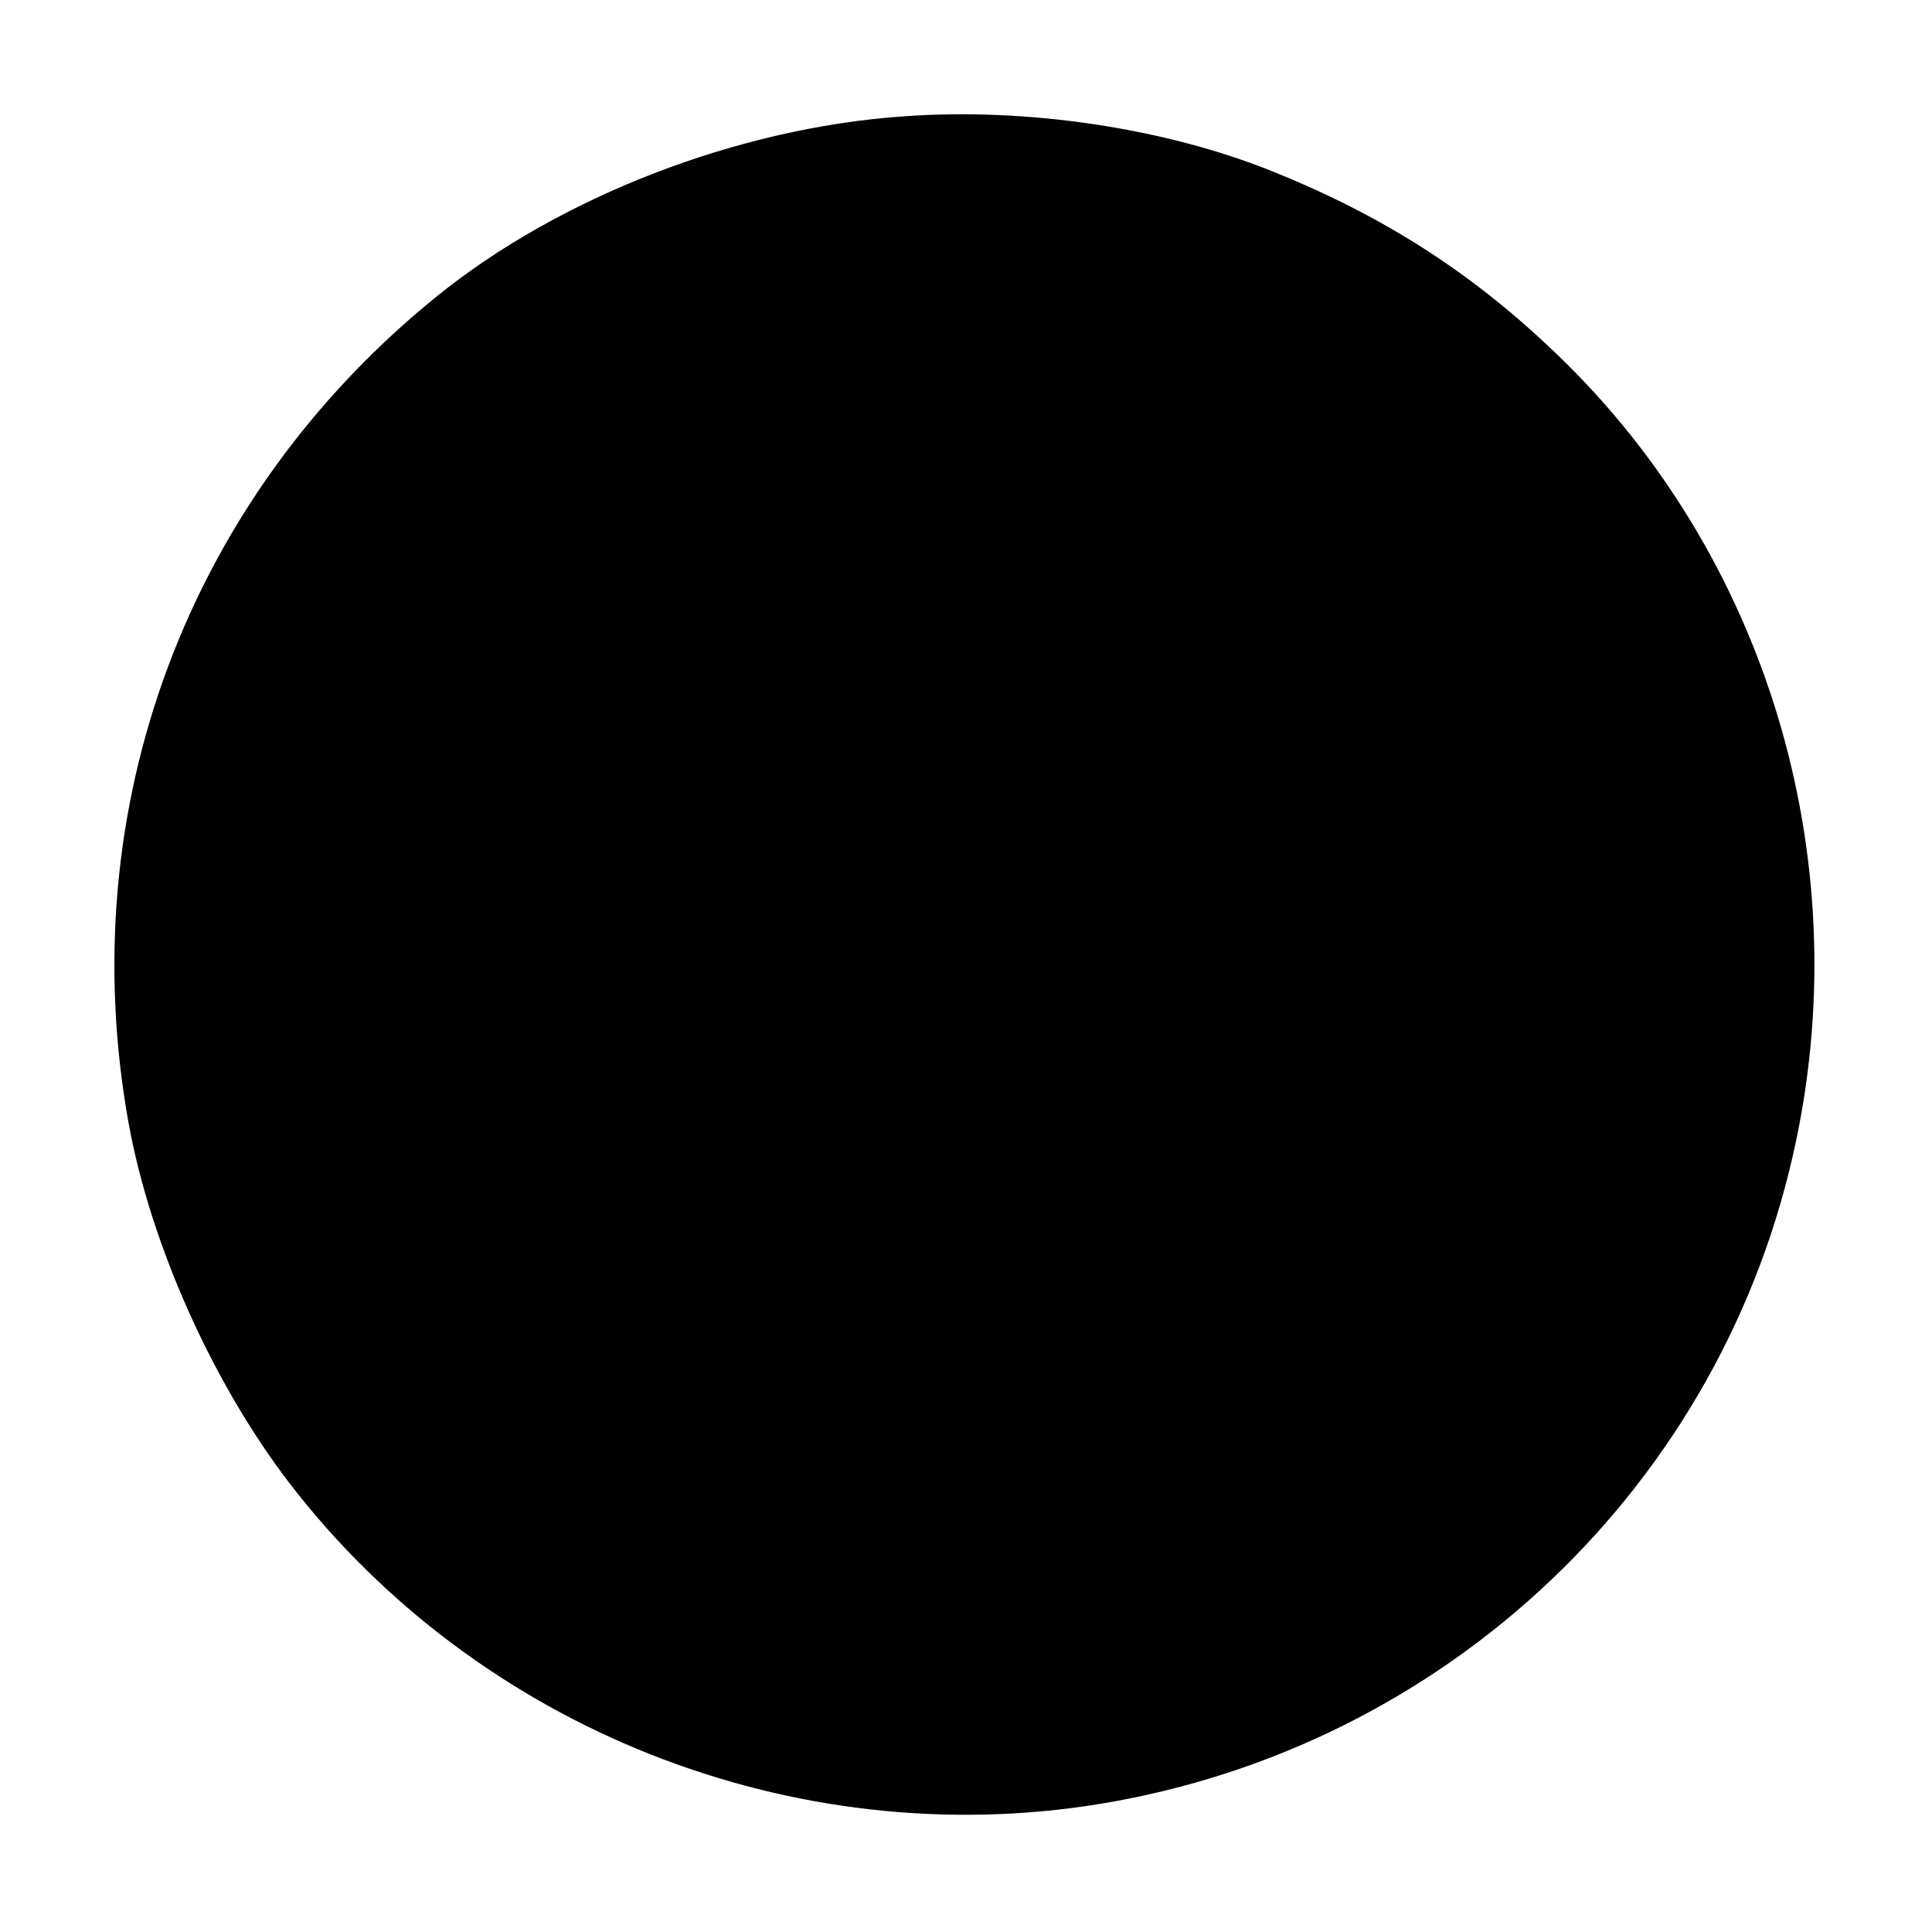
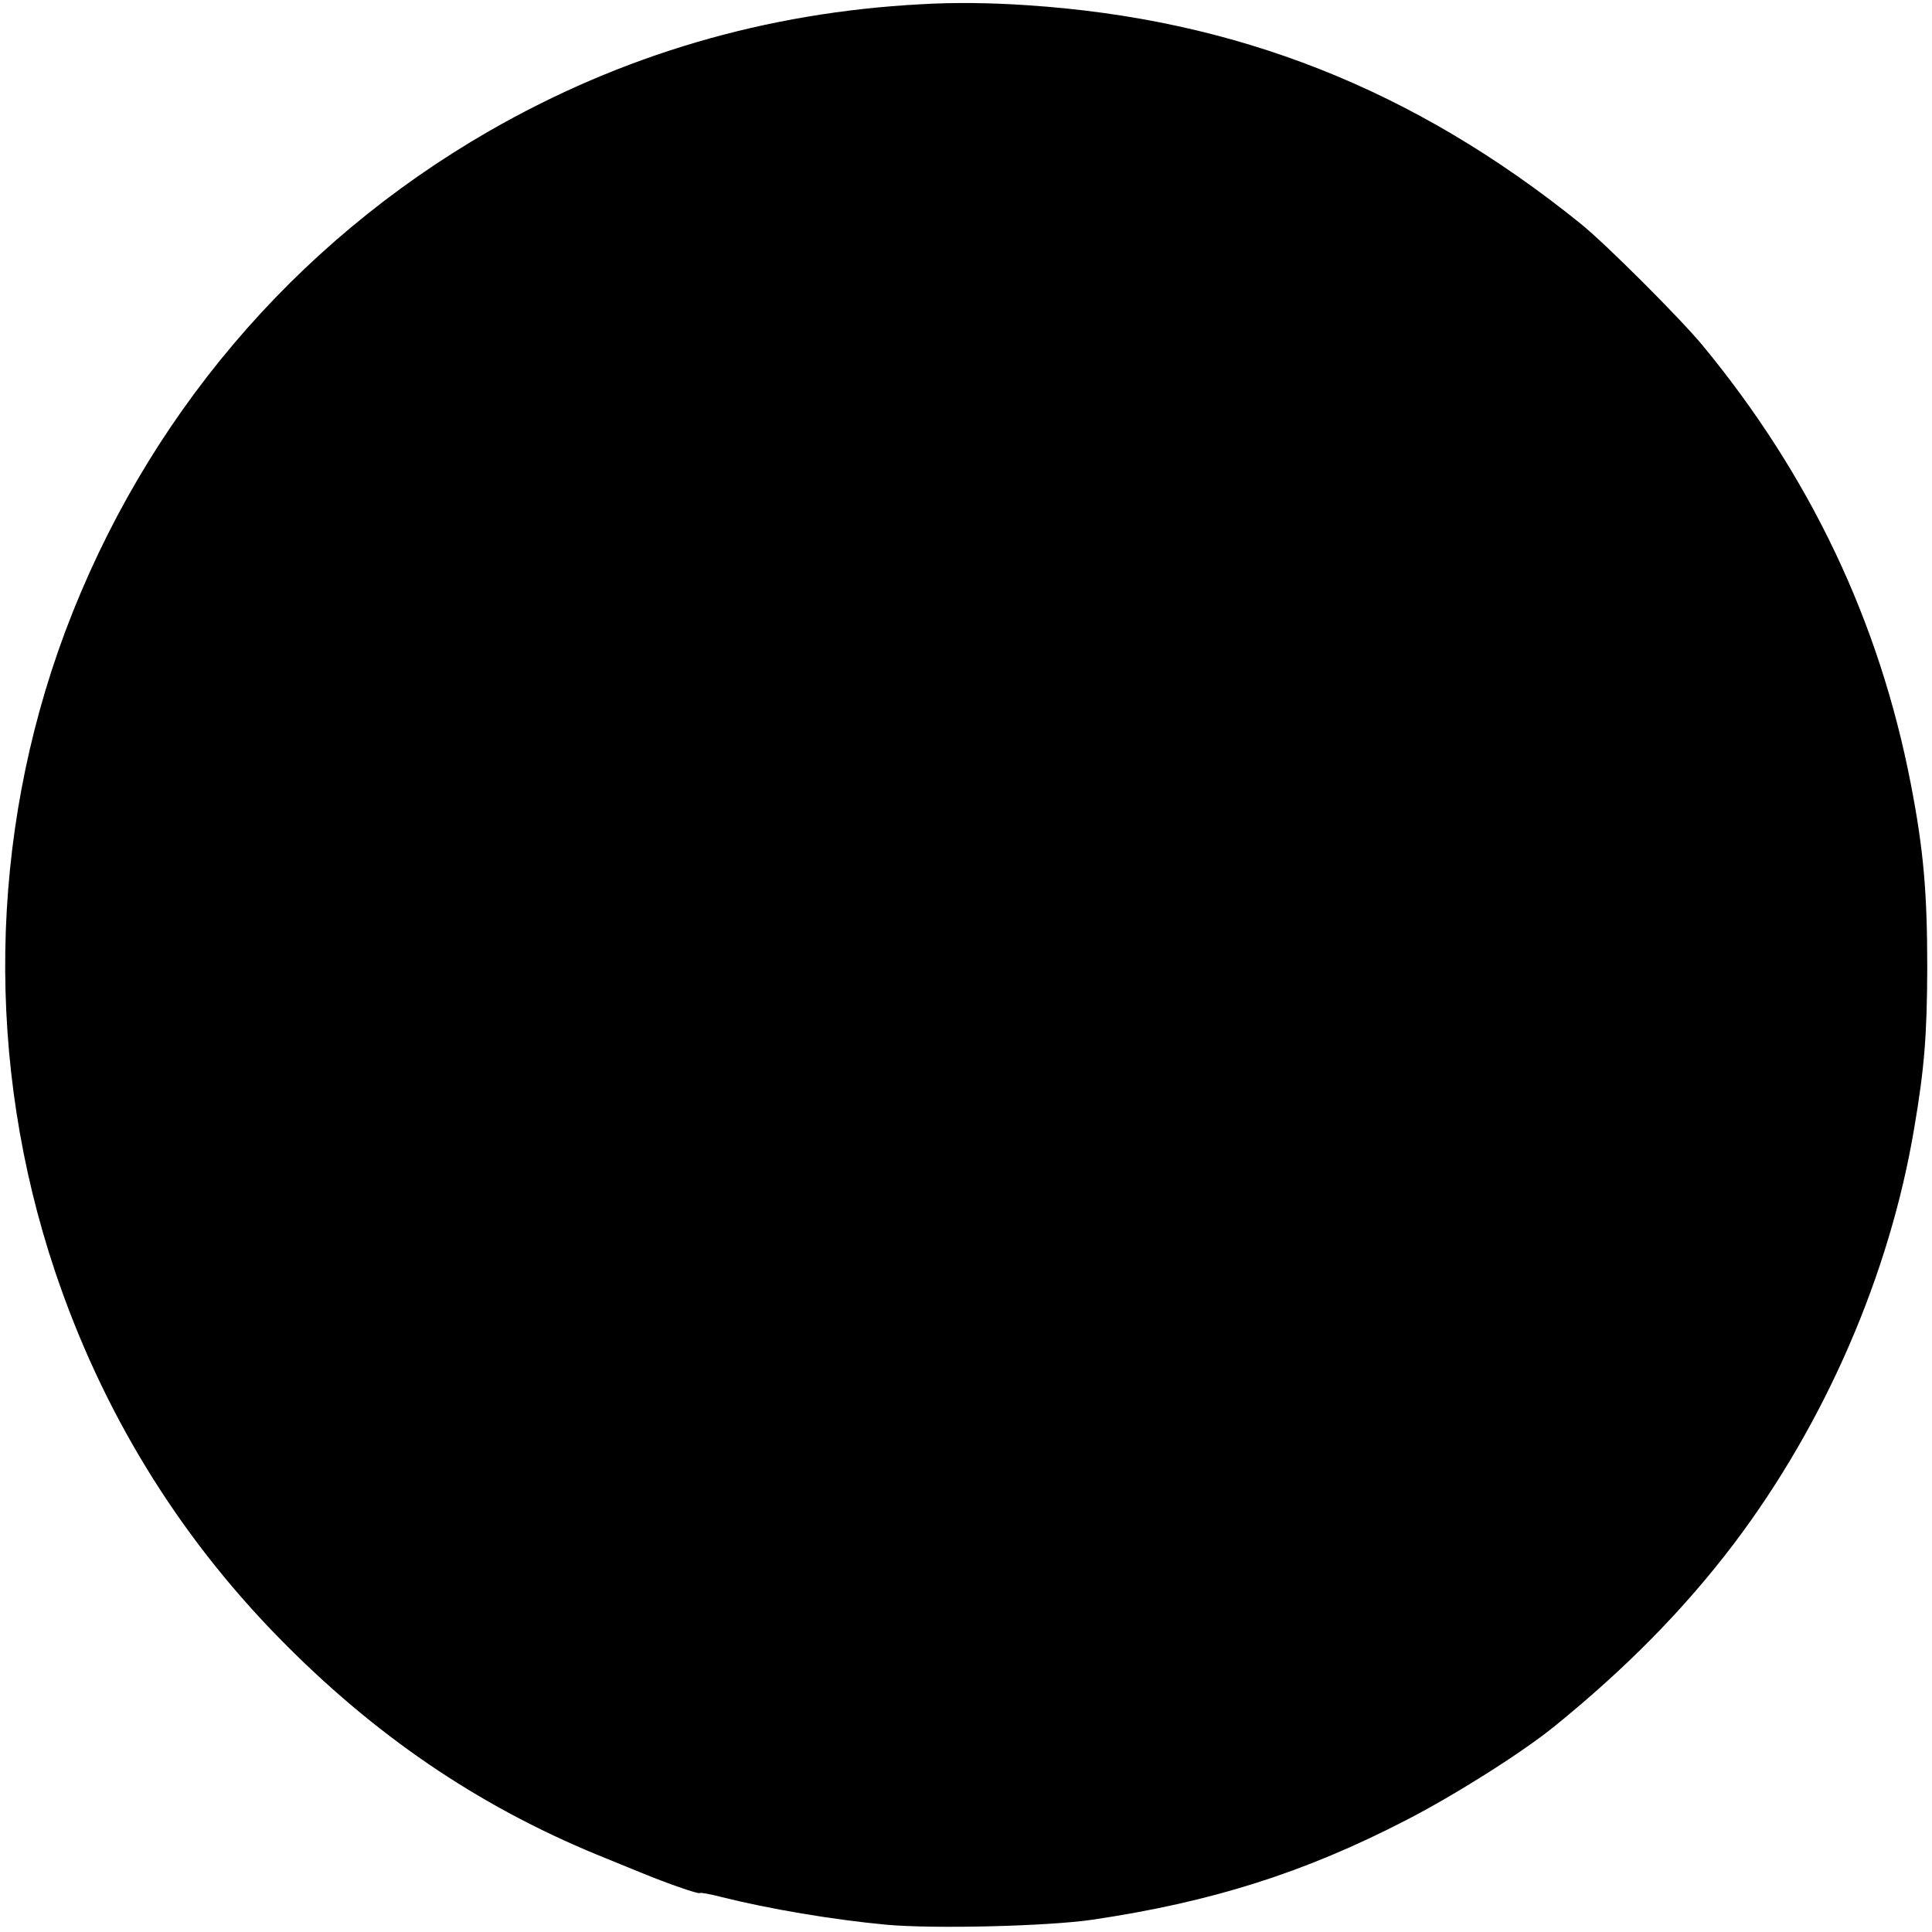
- <svg xmlns="http://www.w3.org/2000/svg" version="1.0" width="400pt" height="400pt" viewBox="0 0 400 400" preserveAspectRatio="xMidYMid meet">
-   <g transform="translate(0,400) scale(0.1,-0.1)" fill="#000000" stroke="none">
-     <path d="M1869 3759 c-342 -24 -709 -166 -964 -372 -517 -418 -756 -1059 -639 -1711 45 -250 173 -537 332 -745 391 -510 1044 -769 1678 -666 722 118 1295 664 1443 1375 124 593 -64 1211 -493 1624 -176 170 -360 288 -591 381 -223 90 -510 133 -766 114z" />
+ <svg xmlns="http://www.w3.org/2000/svg" version="1.0" width="774pt" height="774pt" viewBox="0 0 774 774" preserveAspectRatio="xMidYMid meet">
+   <g transform="translate(0,774) scale(0.1,-0.1)" fill="#000000" stroke="none">
+     <path d="M3690 7723 c-622 -33 -1200 -203 -1732 -509 -784 -452 -1378 -1154 -1697 -2005 -306 -820 -320 -1730 -40 -2564 187 -556 488 -1049 894 -1464 382 -391 796 -673 1276 -871 68 -28 147 -60 174 -71 104 -43 233 -88 238 -83 3 3 42 -4 88 -16 187 -47 445 -91 662 -111 190 -17 642 -6 822 20 480 71 852 189 1260 400 194 100 460 268 590 373 289 234 523 472 721 733 366 484 625 1080 723 1667 41 240 51 375 52 638 0 307 -15 477 -66 740 -126 650 -402 1232 -833 1755 -91 110 -390 409 -491 490 -667 538 -1379 819 -2215 874 -147 10 -291 12 -426 4z" />
  </g>
</svg>
